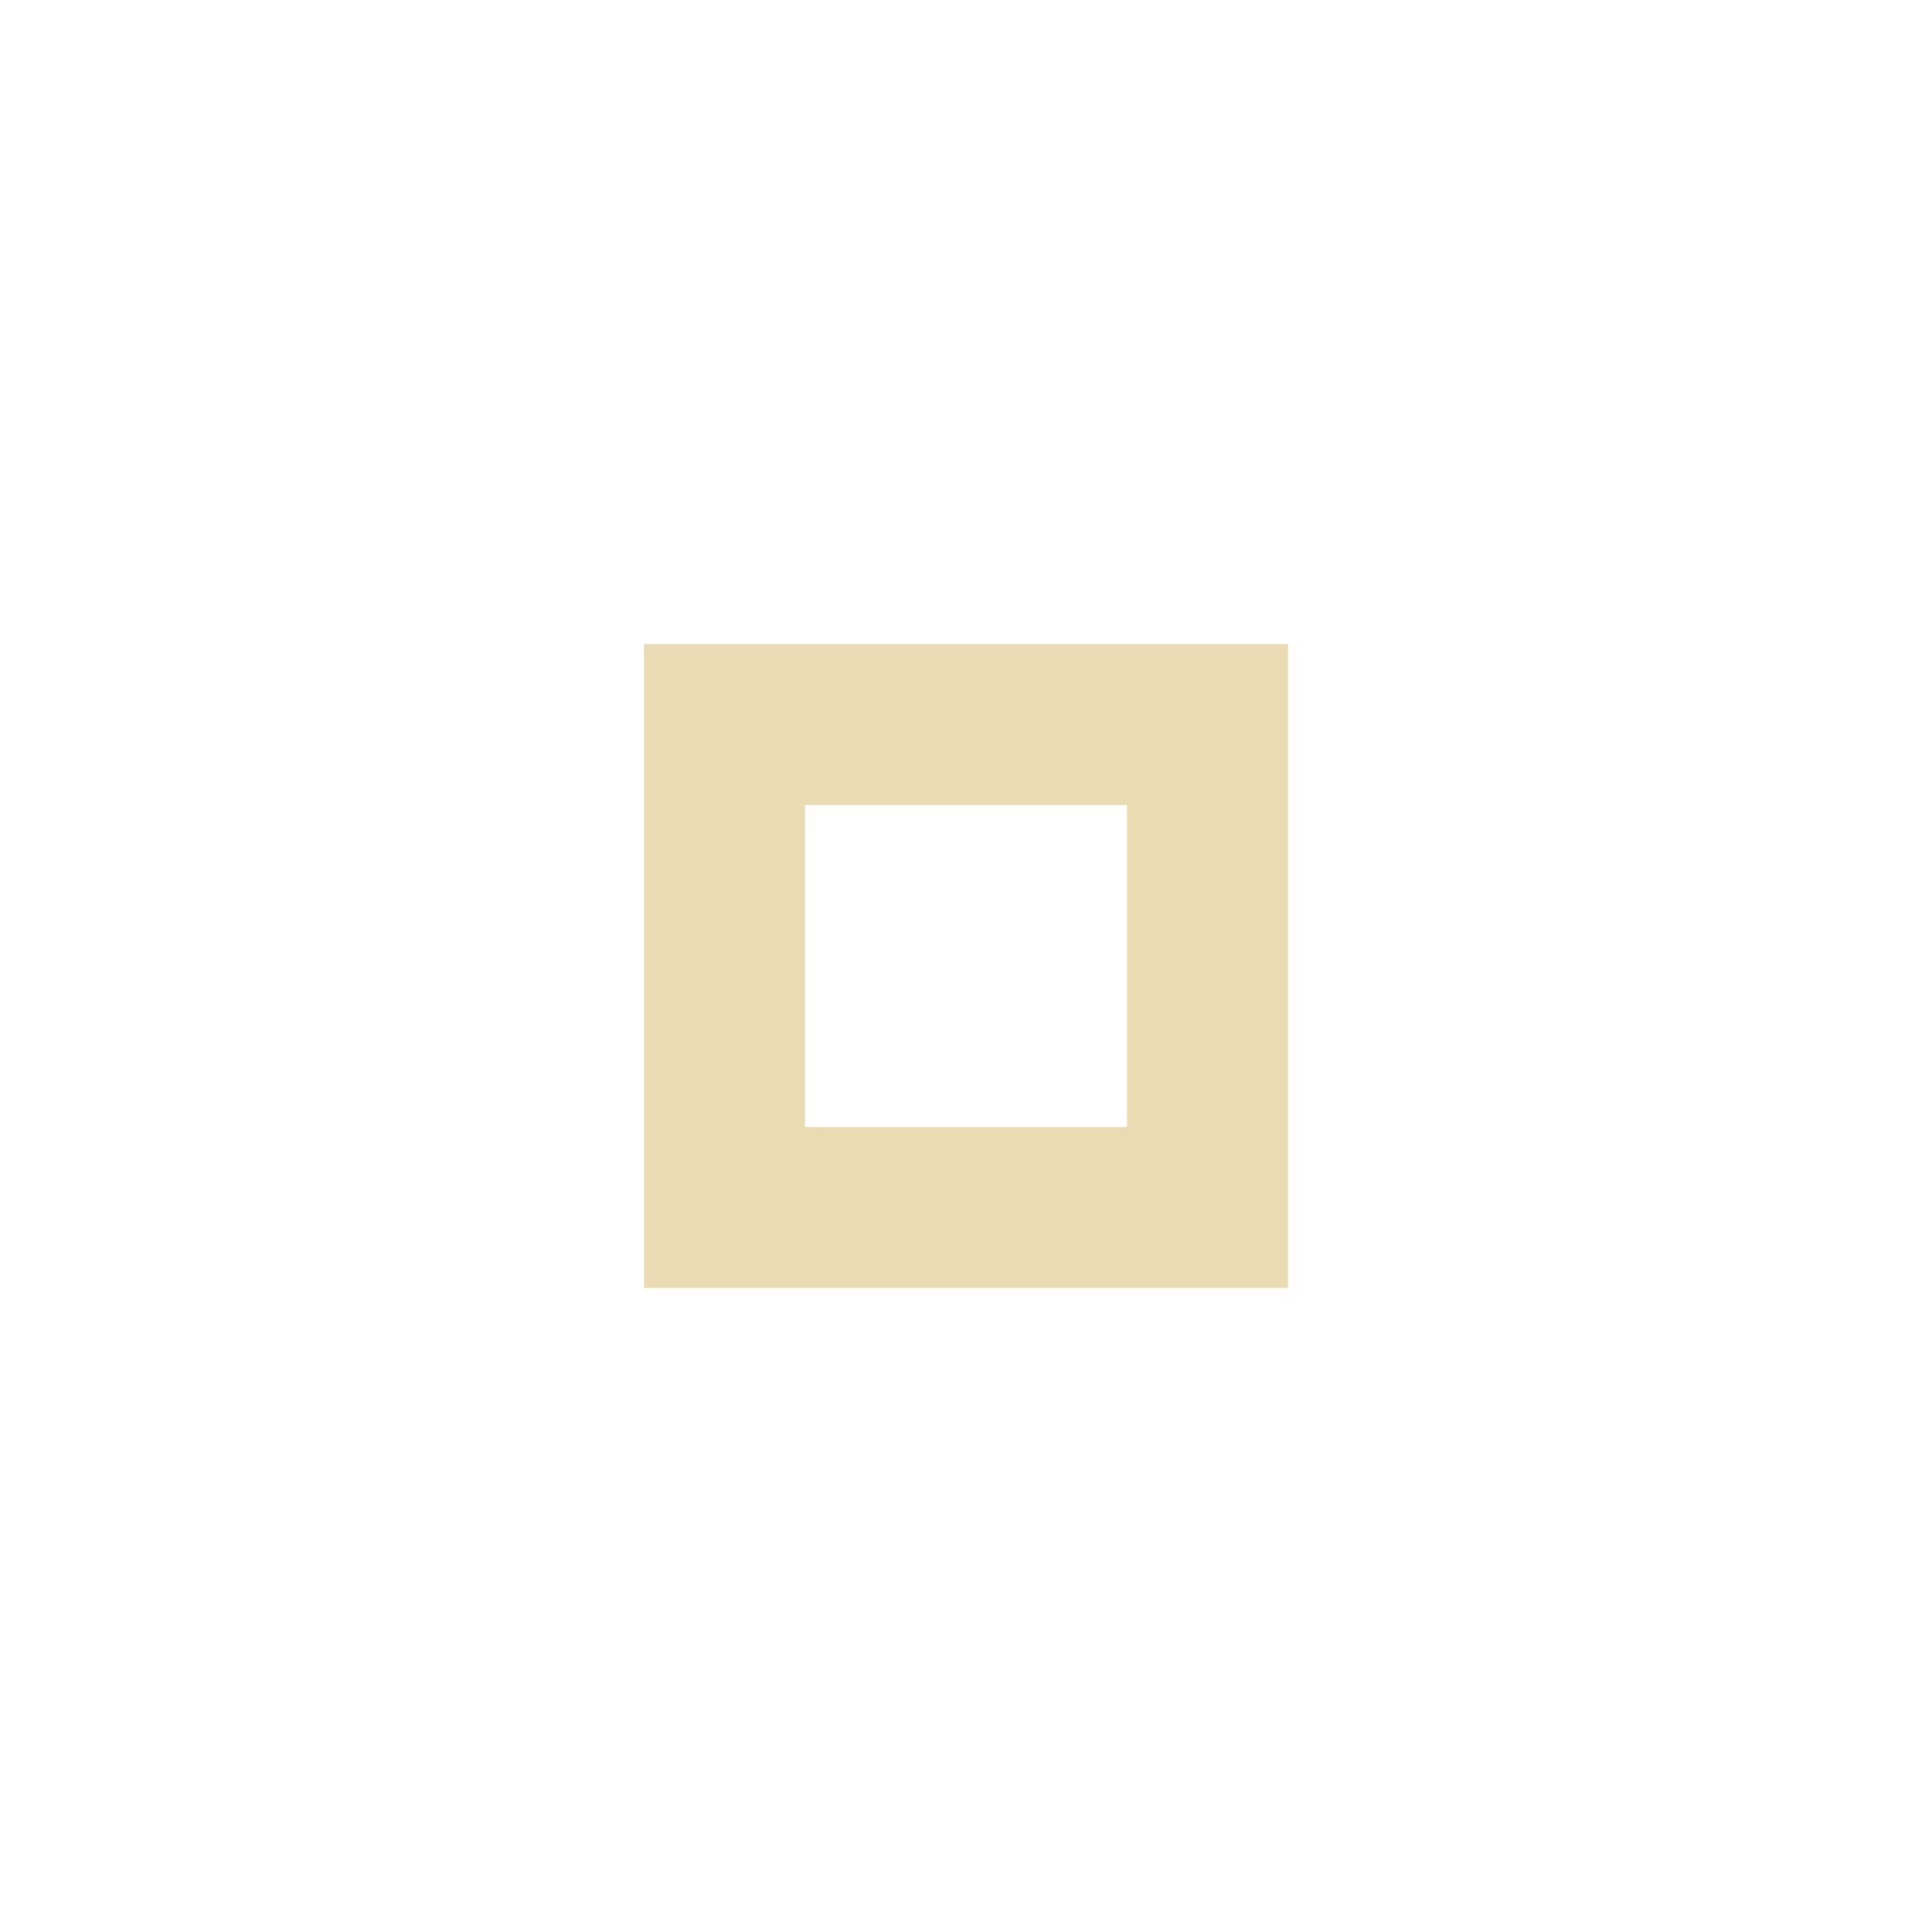
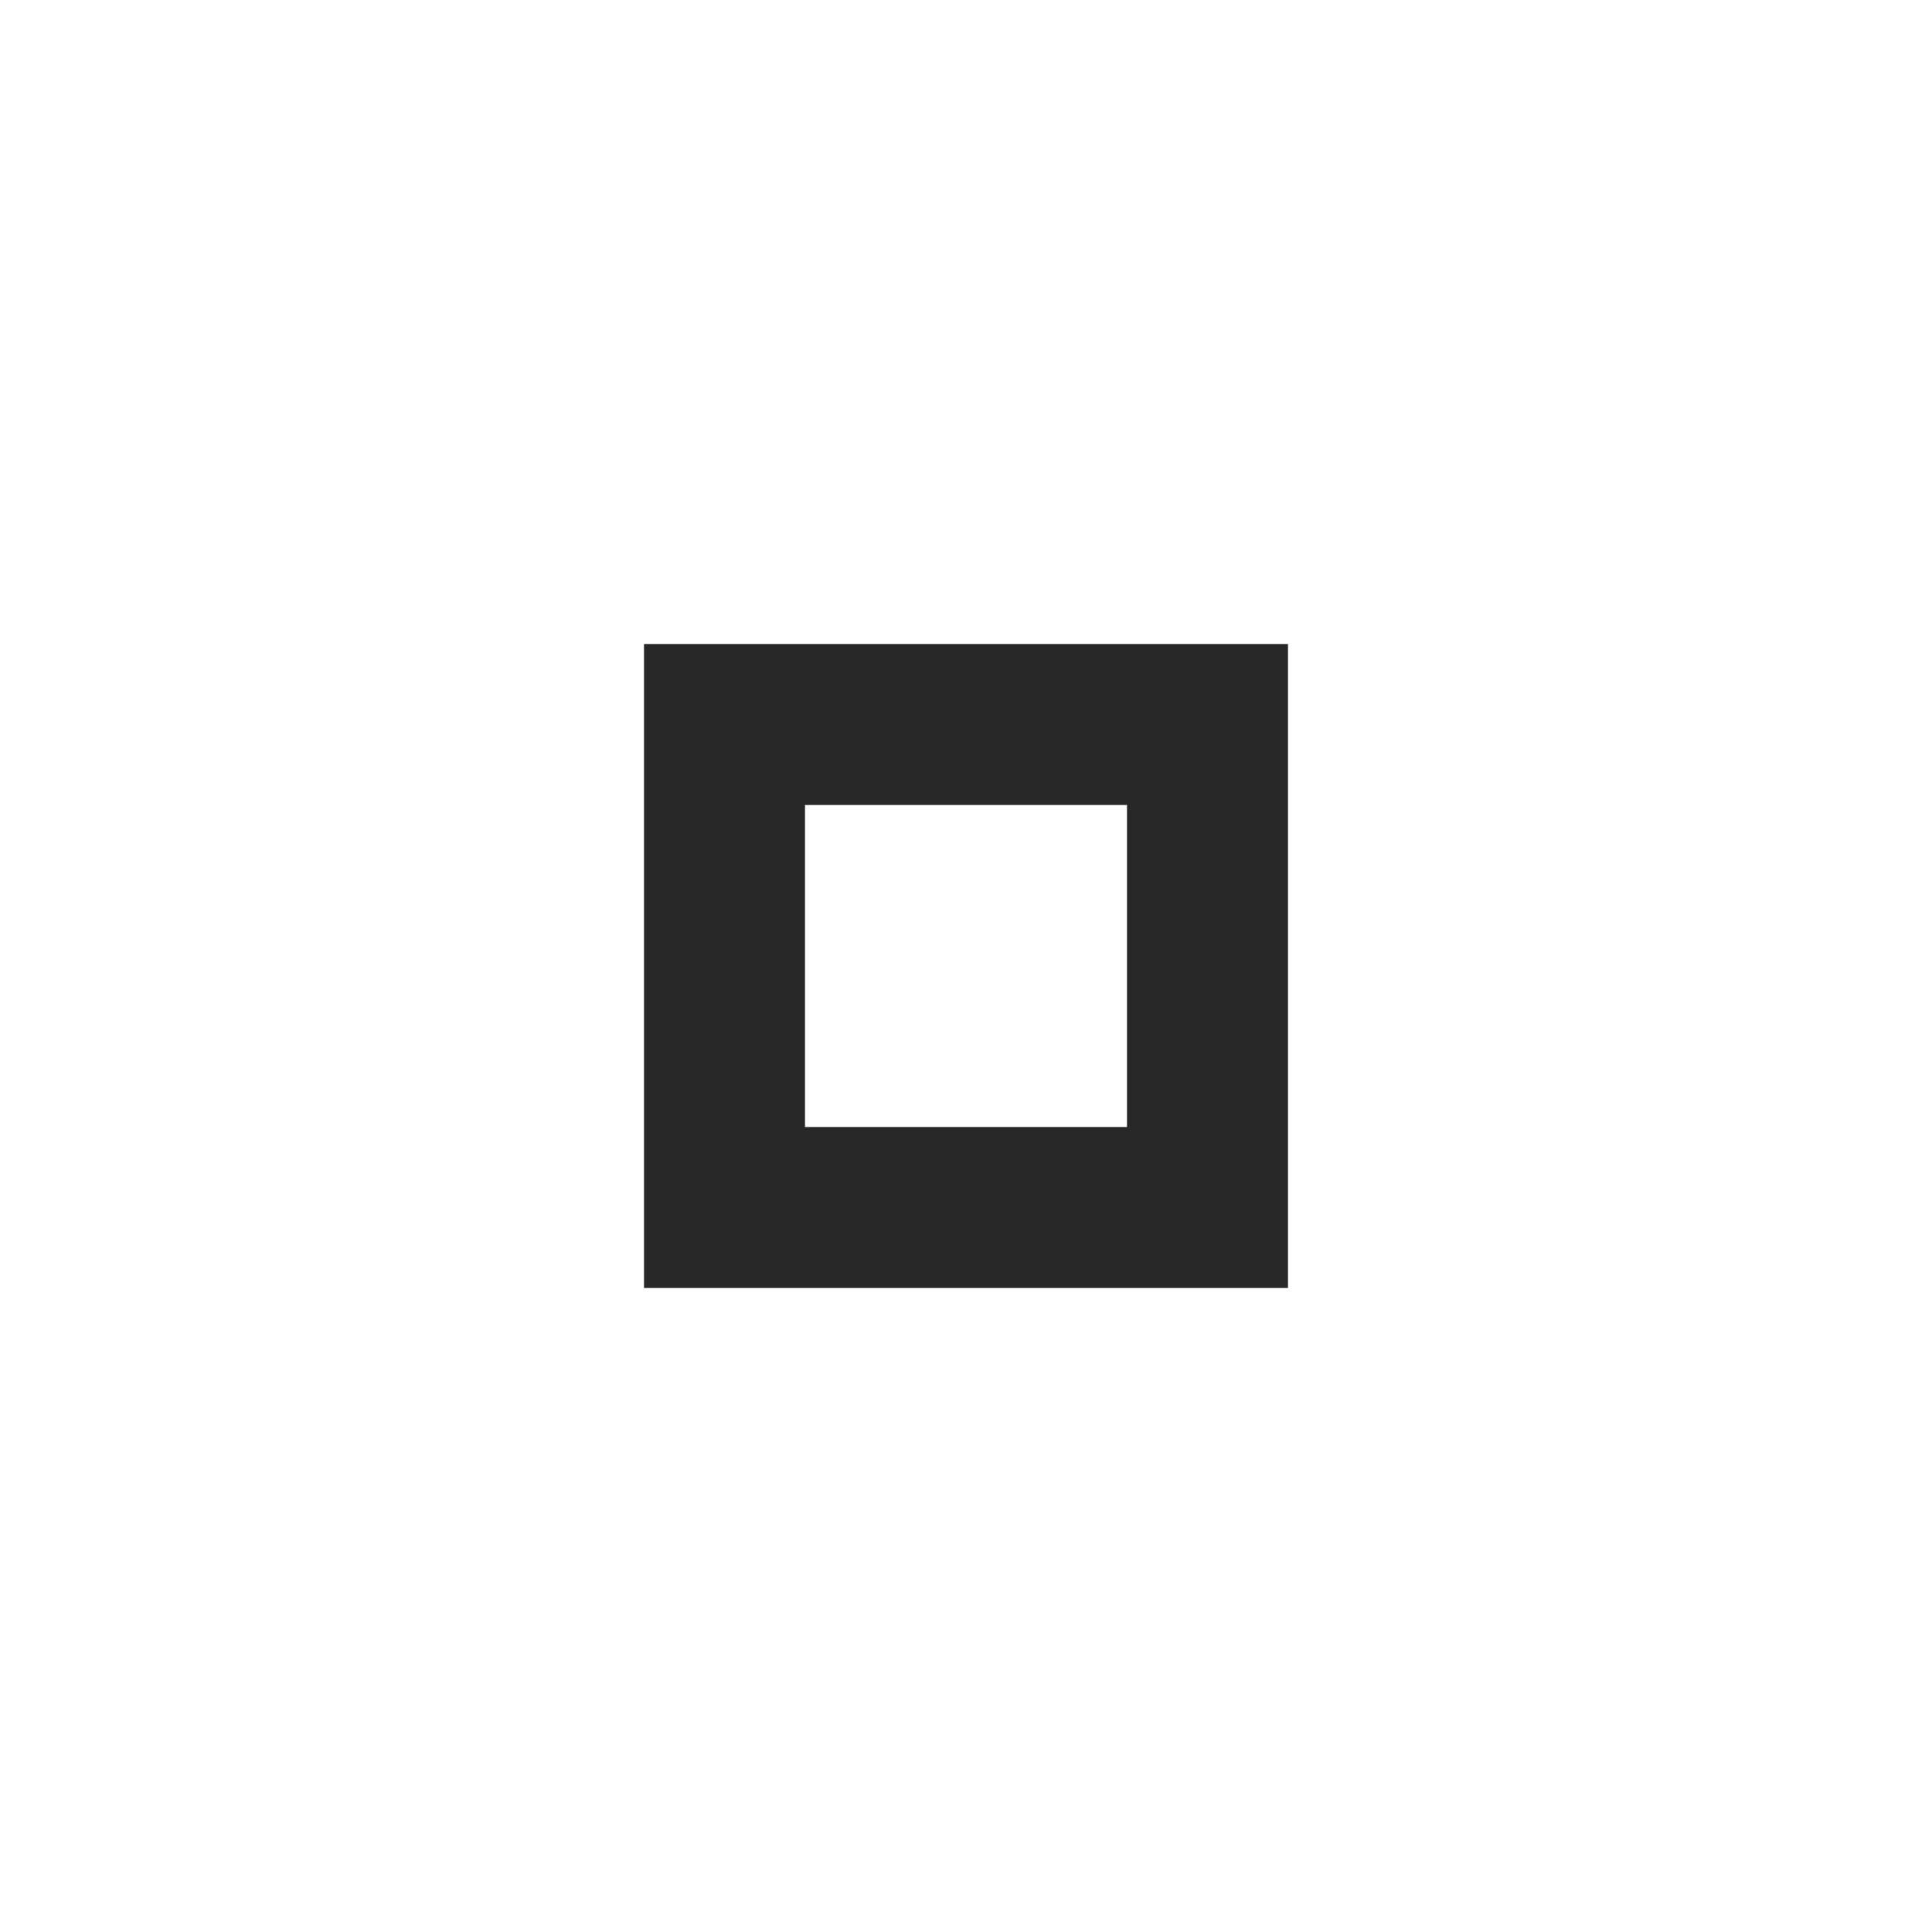
<svg xmlns="http://www.w3.org/2000/svg" version="1.1" x="0px" y="0px" width="24px" height="24px" viewBox="0 0 24 24" xml:space="preserve">
-   <path fill="#ebdbb2" d="M14,14h-4v-4h4V14z M16,8H8v8h8V8z" />
+   <path fill="#282828" d="M14,14h-4v-4h4V14z M16,8H8v8h8V8z" />
</svg>
